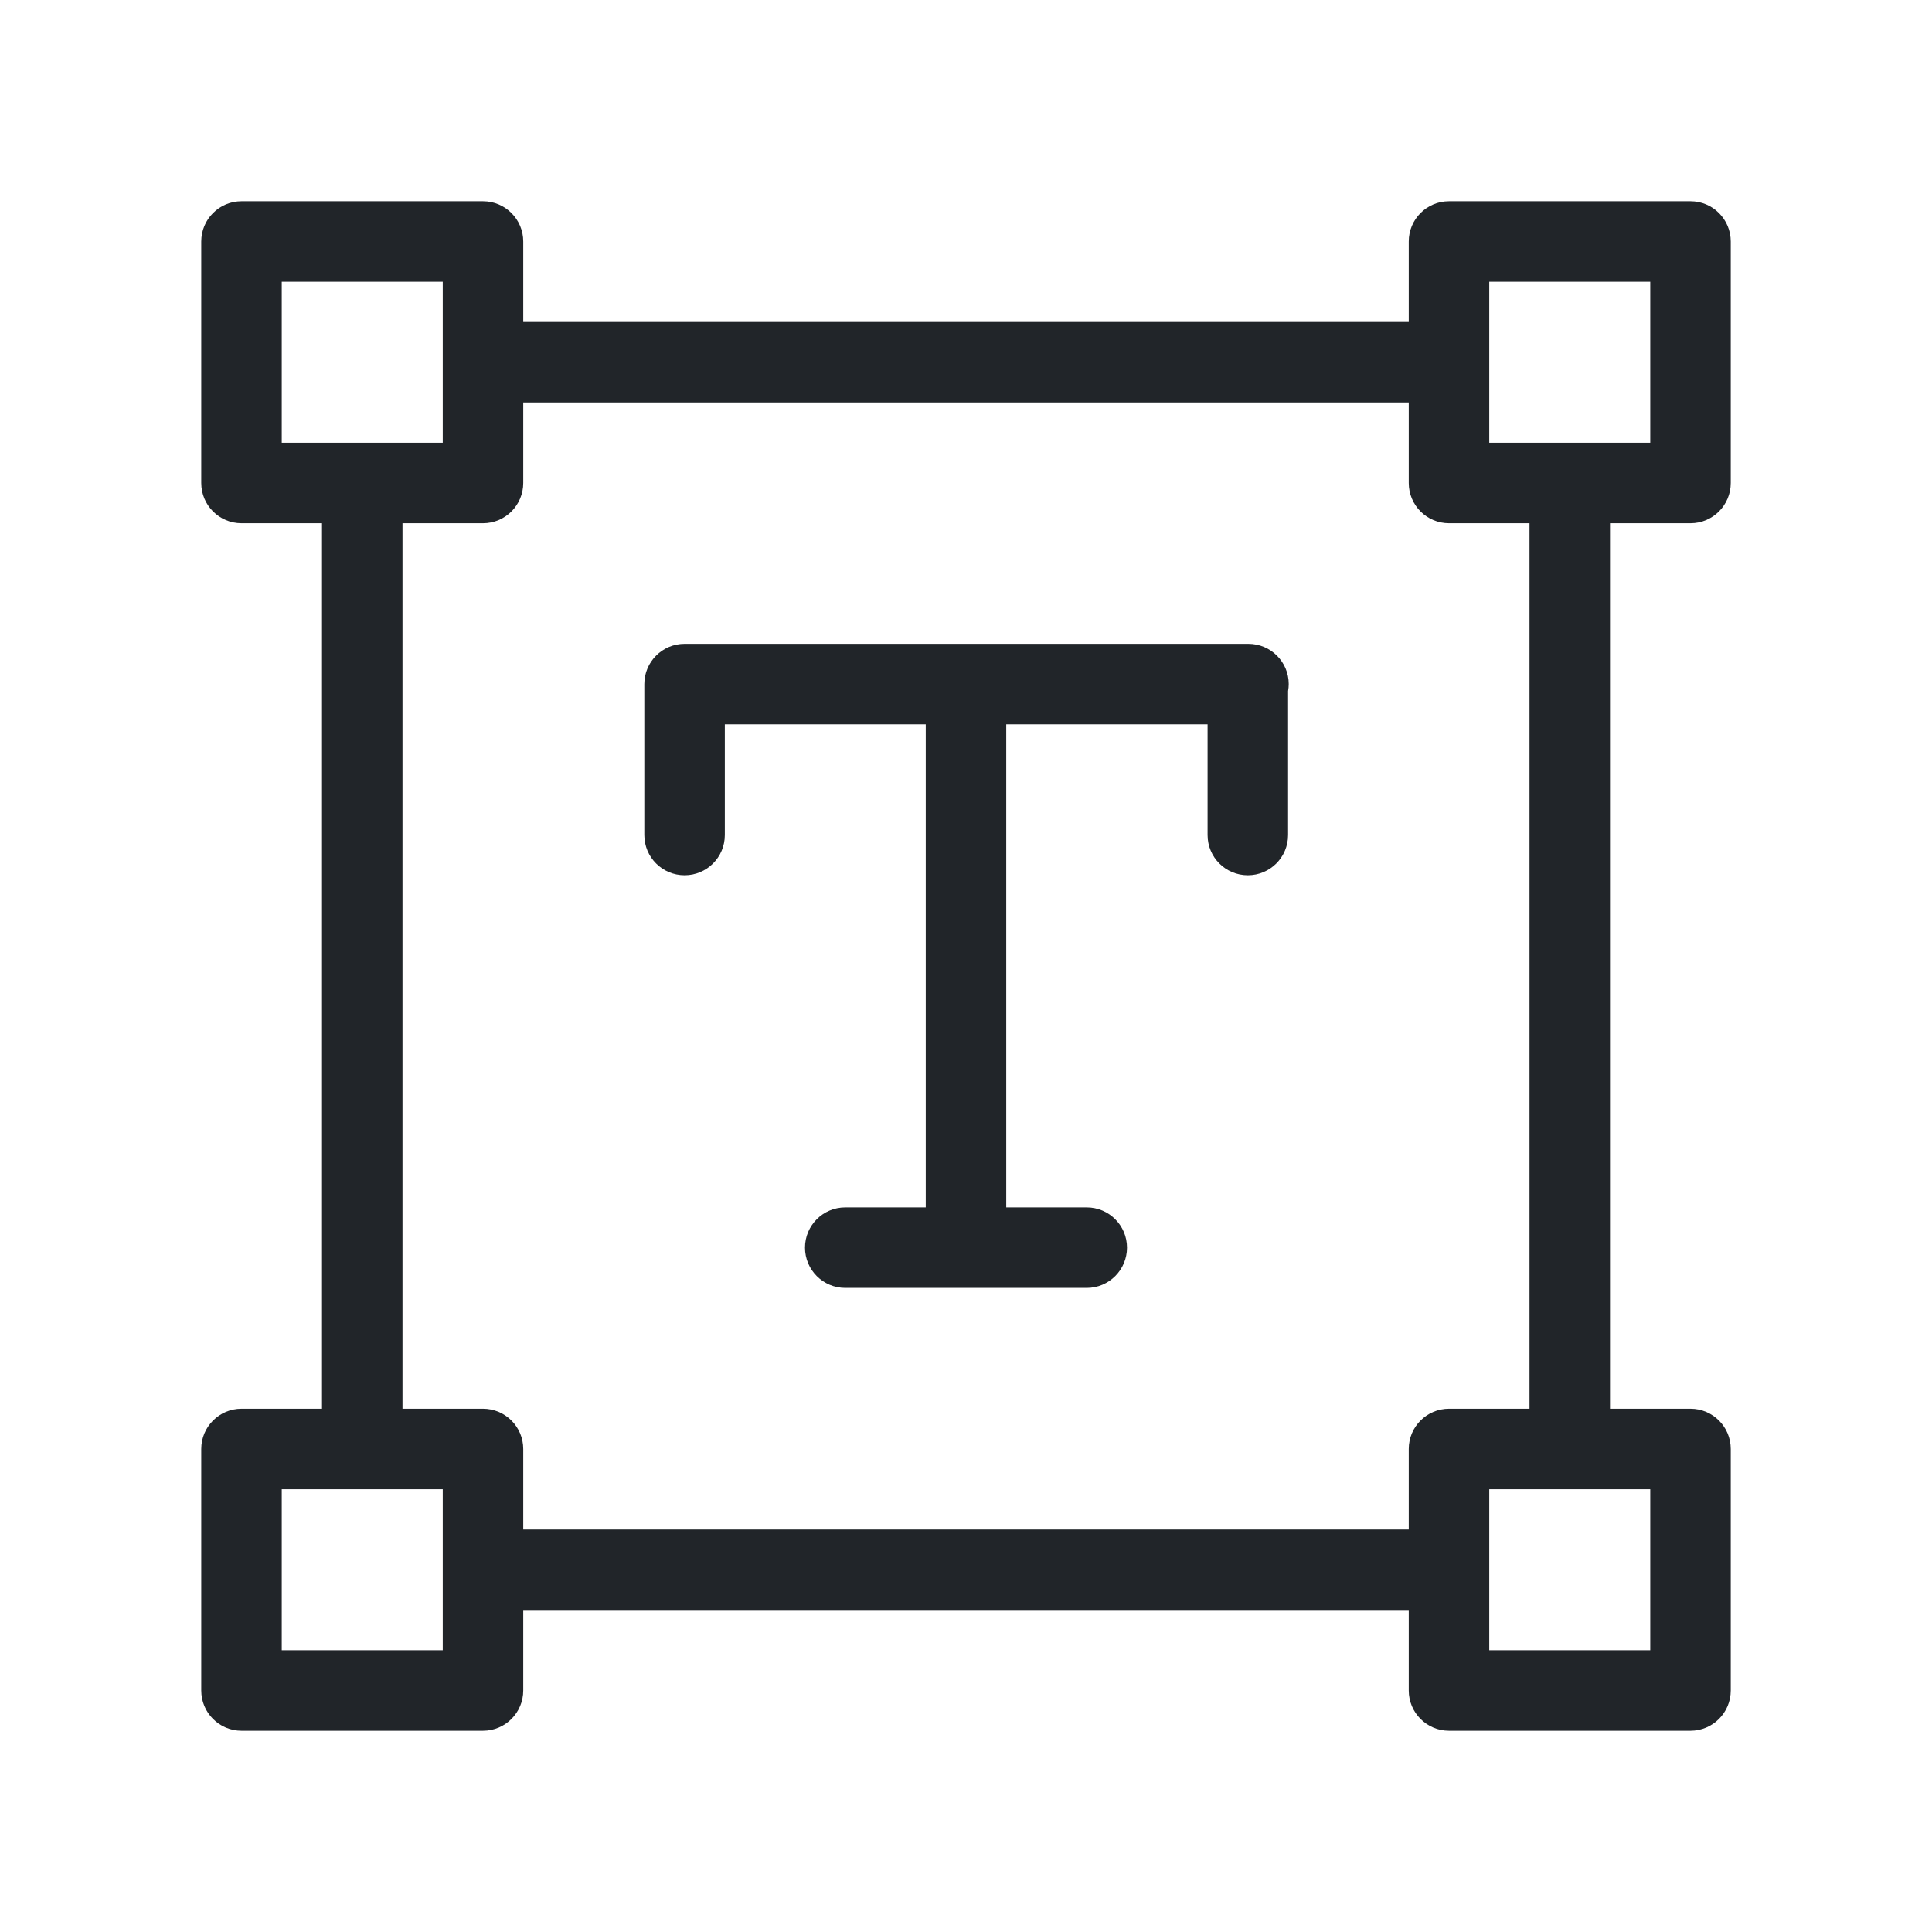
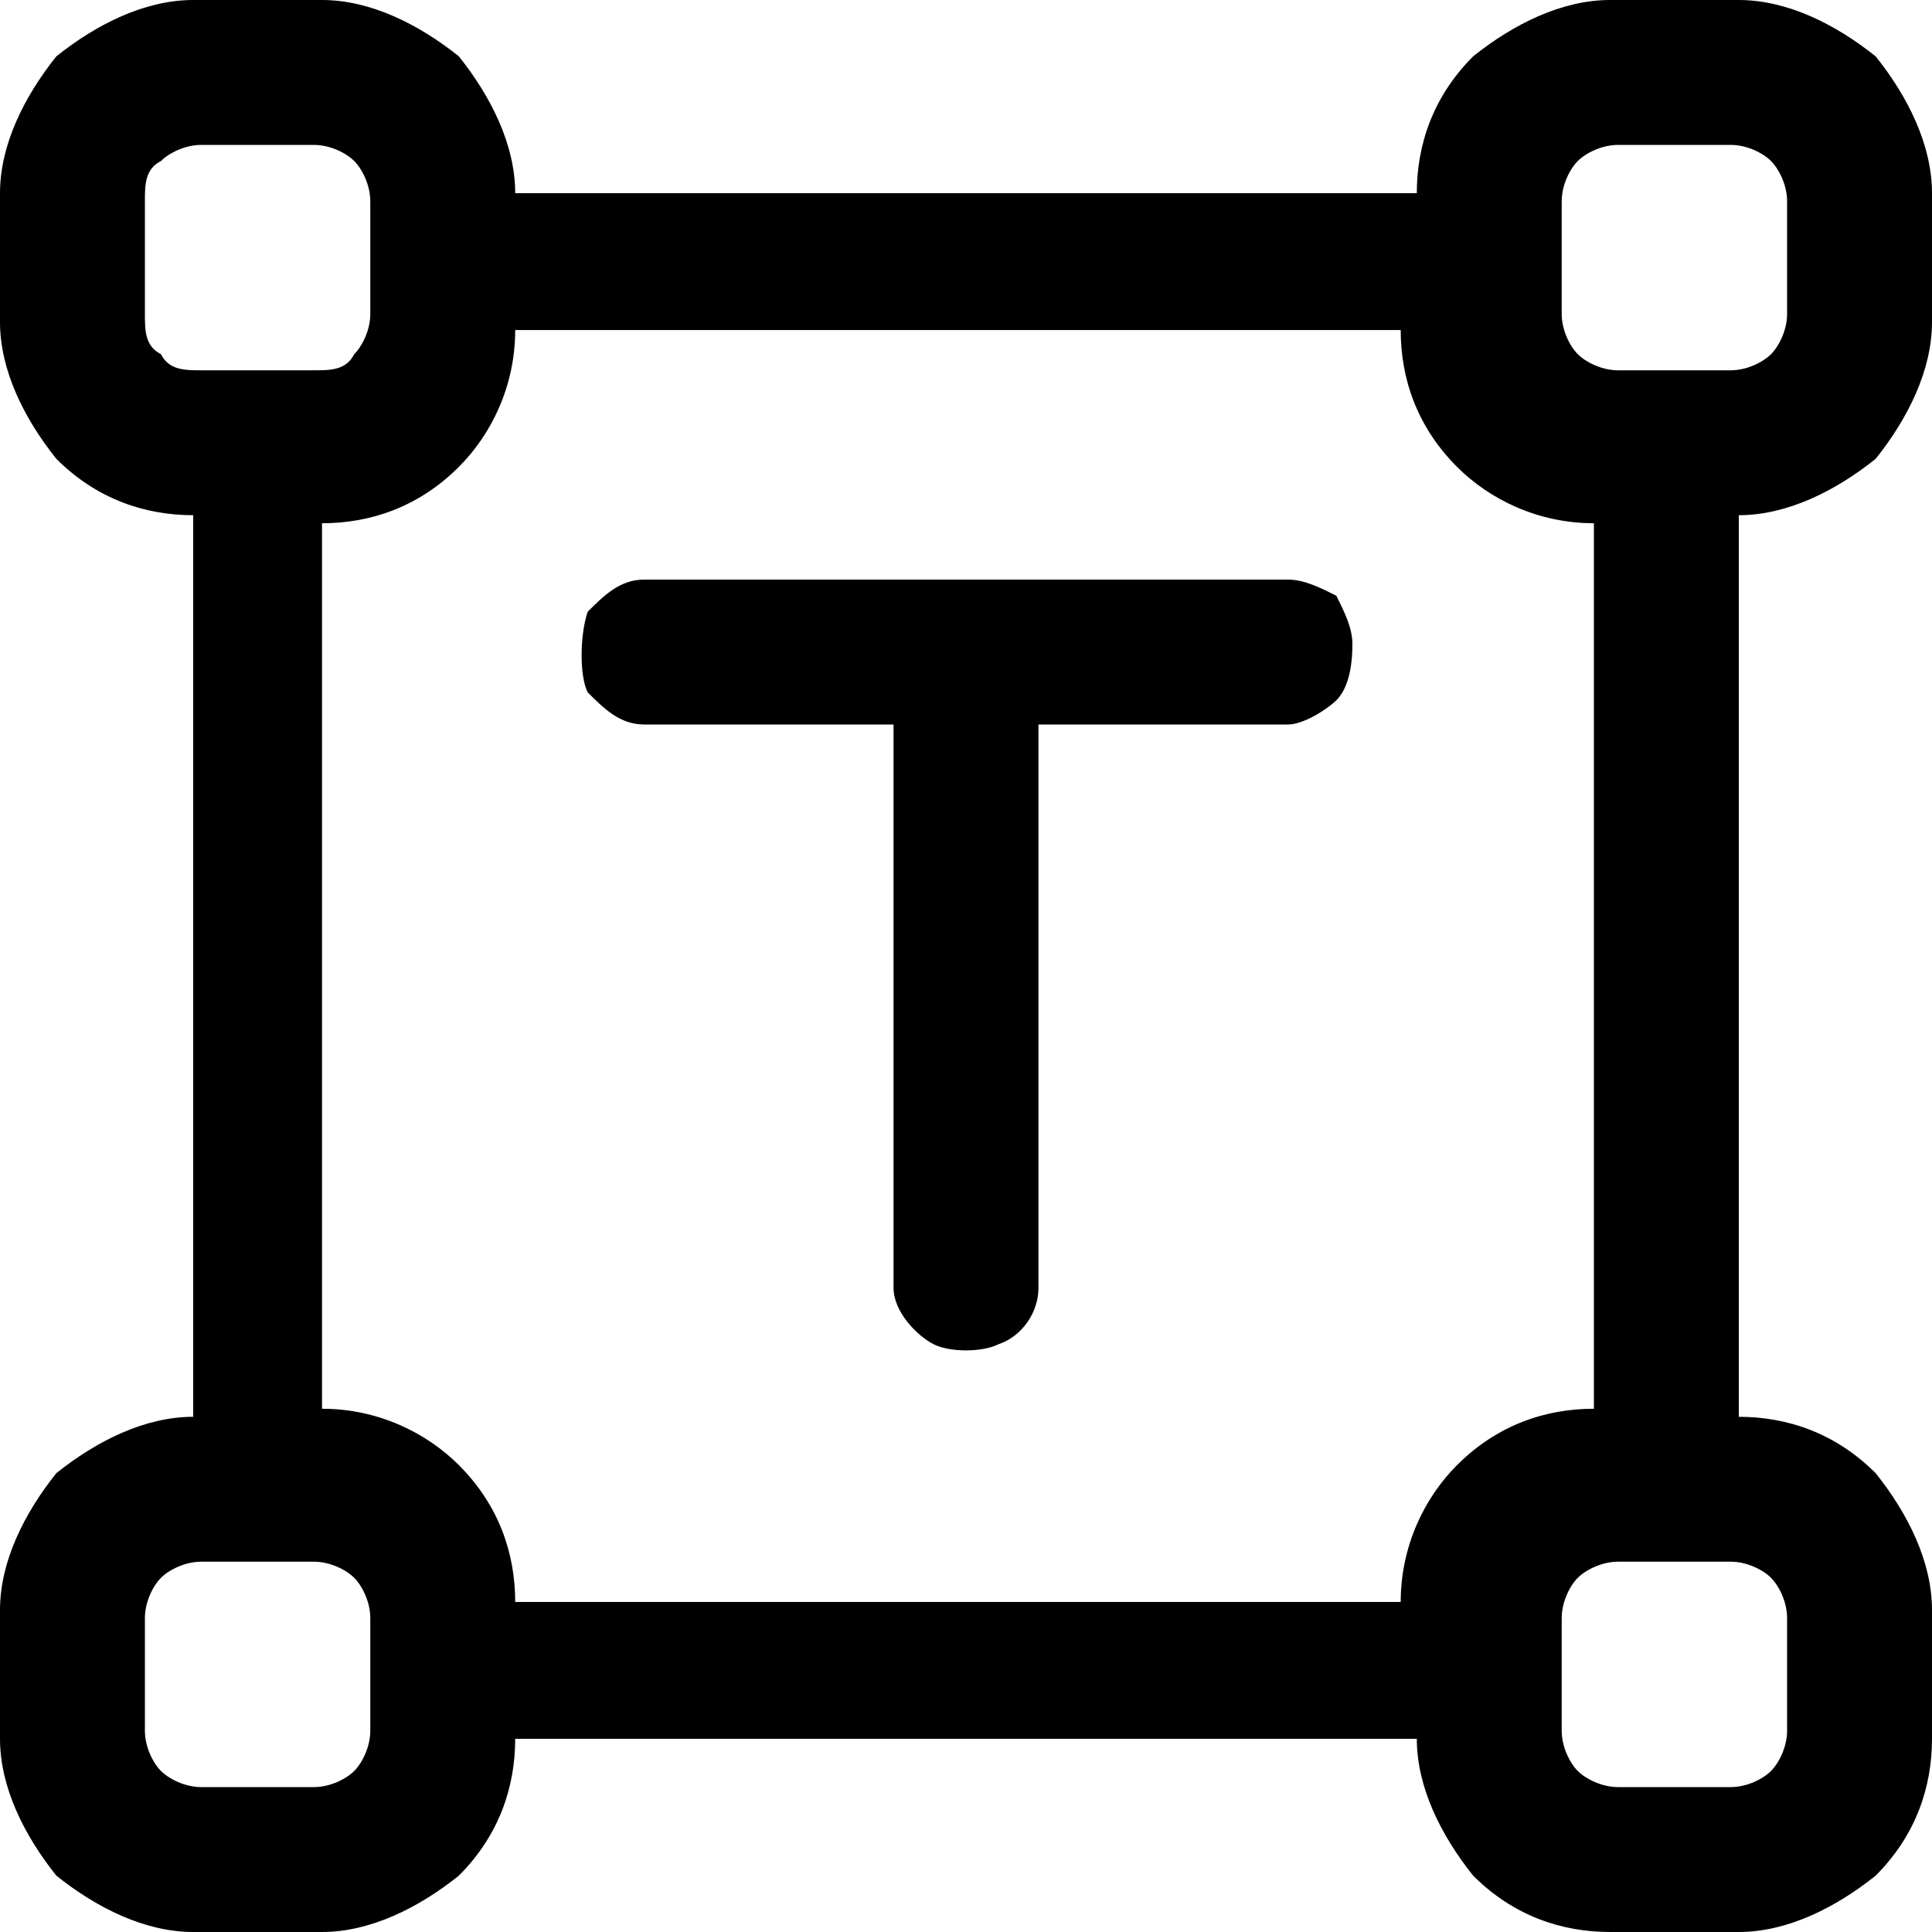
- <svg xmlns="http://www.w3.org/2000/svg" width="24" height="24" viewBox="0 0 24 24" fill="none" preserveAspectRatio="xMinYMid meet">
-   <path d="M8.004 8.498C8.004 8.222 8.228 7.998 8.504 7.998L15.508 7.998C15.785 7.998 16.009 8.222 16.009 8.498C16.009 8.528 16.006 8.557 16.001 8.585V10.373C16.001 10.65 15.777 10.873 15.501 10.873C15.225 10.873 15.001 10.65 15.001 10.373V8.998H12.5V14.999H13.5C13.776 14.999 14 15.223 14 15.499C14 15.775 13.776 15.999 13.5 15.999H10.5C10.224 15.999 10 15.775 10 15.499C10 15.223 10.224 14.999 10.5 14.999H11.5V8.998H9.004V10.373C9.004 10.65 8.78 10.873 8.504 10.873C8.228 10.873 8.004 10.65 8.004 10.373V8.498Z" fill="#212529" />
-   <path fill-rule="evenodd" clip-rule="evenodd" d="M3 2.5C2.724 2.5 2.5 2.724 2.5 3V6C2.5 6.276 2.724 6.5 3 6.5H4V17.5H3C2.724 17.5 2.5 17.724 2.5 18V21C2.5 21.276 2.724 21.5 3 21.5H6C6.276 21.5 6.5 21.276 6.5 21V20H17.5V21C17.5 21.276 17.724 21.5 18 21.5H21C21.276 21.5 21.5 21.276 21.5 21V18C21.5 17.724 21.276 17.5 21 17.5H20V6.5H21C21.276 6.5 21.5 6.276 21.5 6V3C21.5 2.724 21.276 2.5 21 2.5H18C17.724 2.5 17.5 2.724 17.5 3V4H6.5V3C6.5 2.724 6.276 2.5 6 2.5H3ZM6.5 5V6C6.5 6.276 6.276 6.5 6 6.5H5V17.5H6C6.276 17.5 6.5 17.724 6.5 18V19H17.5V18C17.5 17.724 17.724 17.5 18 17.5H19V6.5H18C17.724 6.5 17.5 6.276 17.5 6V5H6.5ZM3.5 5.5V3.5H5.5V5.5H3.5ZM3.5 20.5V18.5H5.5V20.5H3.5ZM18.5 3.5V5.5H20.5V3.5H18.5ZM18.5 20.5V18.5H20.5V20.5H18.5Z" fill="#212529" />
+ <svg xmlns="http://www.w3.org/2000/svg" width="24px" height="24px" version="1.1" id="Layer_1" x="0px" y="0px" viewBox="0 0 24 24" style="enable-background:new 0 0 24 24;" xml:space="preserve" preserveAspectRatio="xMinYMid meet">
+   <path d="M24,4V2.4c0-0.6-0.3-1.2-0.7-1.7C22.8,0.3,22.2,0,21.6,0H20c-0.6,0-1.2,0.3-1.7,0.7c-0.5,0.5-0.7,1.1-0.7,1.7H6.4  c0-0.6-0.3-1.2-0.7-1.7C5.2,0.3,4.6,0,4,0H2.4C1.8,0,1.2,0.3,0.7,0.7C0.3,1.2,0,1.8,0,2.4V4c0,0.6,0.3,1.2,0.7,1.7  c0.5,0.5,1.1,0.7,1.7,0.7v11.2c-0.6,0-1.2,0.3-1.7,0.7C0.3,18.8,0,19.4,0,20v1.6c0,0.6,0.3,1.2,0.7,1.7C1.2,23.7,1.8,24,2.4,24H4  c0.6,0,1.2-0.3,1.7-0.7c0.5-0.5,0.7-1.1,0.7-1.7h11.2c0,0.6,0.3,1.2,0.7,1.7c0.5,0.5,1.1,0.7,1.7,0.7h1.6c0.6,0,1.2-0.3,1.7-0.7  c0.5-0.5,0.7-1.1,0.7-1.7V20c0-0.6-0.3-1.2-0.7-1.7c-0.5-0.5-1.1-0.7-1.7-0.7V6.4c0.6,0,1.2-0.3,1.7-0.7C23.7,5.2,24,4.6,24,4z   M19.4,2.5c0-0.2,0.1-0.4,0.2-0.5c0.1-0.1,0.3-0.2,0.5-0.2h1.4c0.2,0,0.4,0.1,0.5,0.2c0.1,0.1,0.2,0.3,0.2,0.5v1.4  c0,0.2-0.1,0.4-0.2,0.5c-0.1,0.1-0.3,0.2-0.5,0.2h-1.4c-0.2,0-0.4-0.1-0.5-0.2c-0.1-0.1-0.2-0.3-0.2-0.5V2.5z M1.8,3.9V2.5  C1.8,2.3,1.8,2.1,2,2c0.1-0.1,0.3-0.2,0.5-0.2h1.4c0.2,0,0.4,0.1,0.5,0.2c0.1,0.1,0.2,0.3,0.2,0.5v1.4c0,0.2-0.1,0.4-0.2,0.5  C4.3,4.6,4.1,4.6,3.9,4.6H2.5C2.3,4.6,2.1,4.6,2,4.4C1.8,4.3,1.8,4.1,1.8,3.9z M4.6,21.5c0,0.2-0.1,0.4-0.2,0.5s-0.3,0.2-0.5,0.2  H2.5c-0.2,0-0.4-0.1-0.5-0.2s-0.2-0.3-0.2-0.5v-1.4c0-0.2,0.1-0.4,0.2-0.5c0.1-0.1,0.3-0.2,0.5-0.2h1.4c0.2,0,0.4,0.1,0.5,0.2  s0.2,0.3,0.2,0.5V21.5z M22.2,20.1v1.4c0,0.2-0.1,0.4-0.2,0.5s-0.3,0.2-0.5,0.2h-1.4c-0.2,0-0.4-0.1-0.5-0.2s-0.2-0.3-0.2-0.5v-1.4  c0-0.2,0.1-0.4,0.2-0.5s0.3-0.2,0.5-0.2h1.4c0.2,0,0.4,0.1,0.5,0.2S22.2,19.9,22.2,20.1z M19.8,17.5c-0.6,0-1.2,0.2-1.7,0.7  c-0.4,0.4-0.7,1-0.7,1.7h-11c0-0.6-0.2-1.2-0.7-1.7c-0.4-0.4-1-0.7-1.7-0.7v-11c0.6,0,1.2-0.2,1.7-0.7c0.4-0.4,0.7-1,0.7-1.7h11  c0,0.6,0.2,1.2,0.7,1.7c0.4,0.4,1,0.7,1.7,0.7V17.5z M16.8,8c0,0.4-0.1,0.6-0.2,0.7S16.2,9,16,9h-3.1v7c0,0.3-0.2,0.6-0.5,0.7  c-0.2,0.1-0.6,0.1-0.8,0c-0.2-0.1-0.5-0.4-0.5-0.7V9H8C7.7,9,7.5,8.8,7.3,8.6c-0.1-0.2-0.1-0.7,0-1C7.5,7.4,7.7,7.2,8,7.2h8  c0.2,0,0.4,0.1,0.6,0.2C16.7,7.6,16.8,7.8,16.8,8z" />
</svg>
